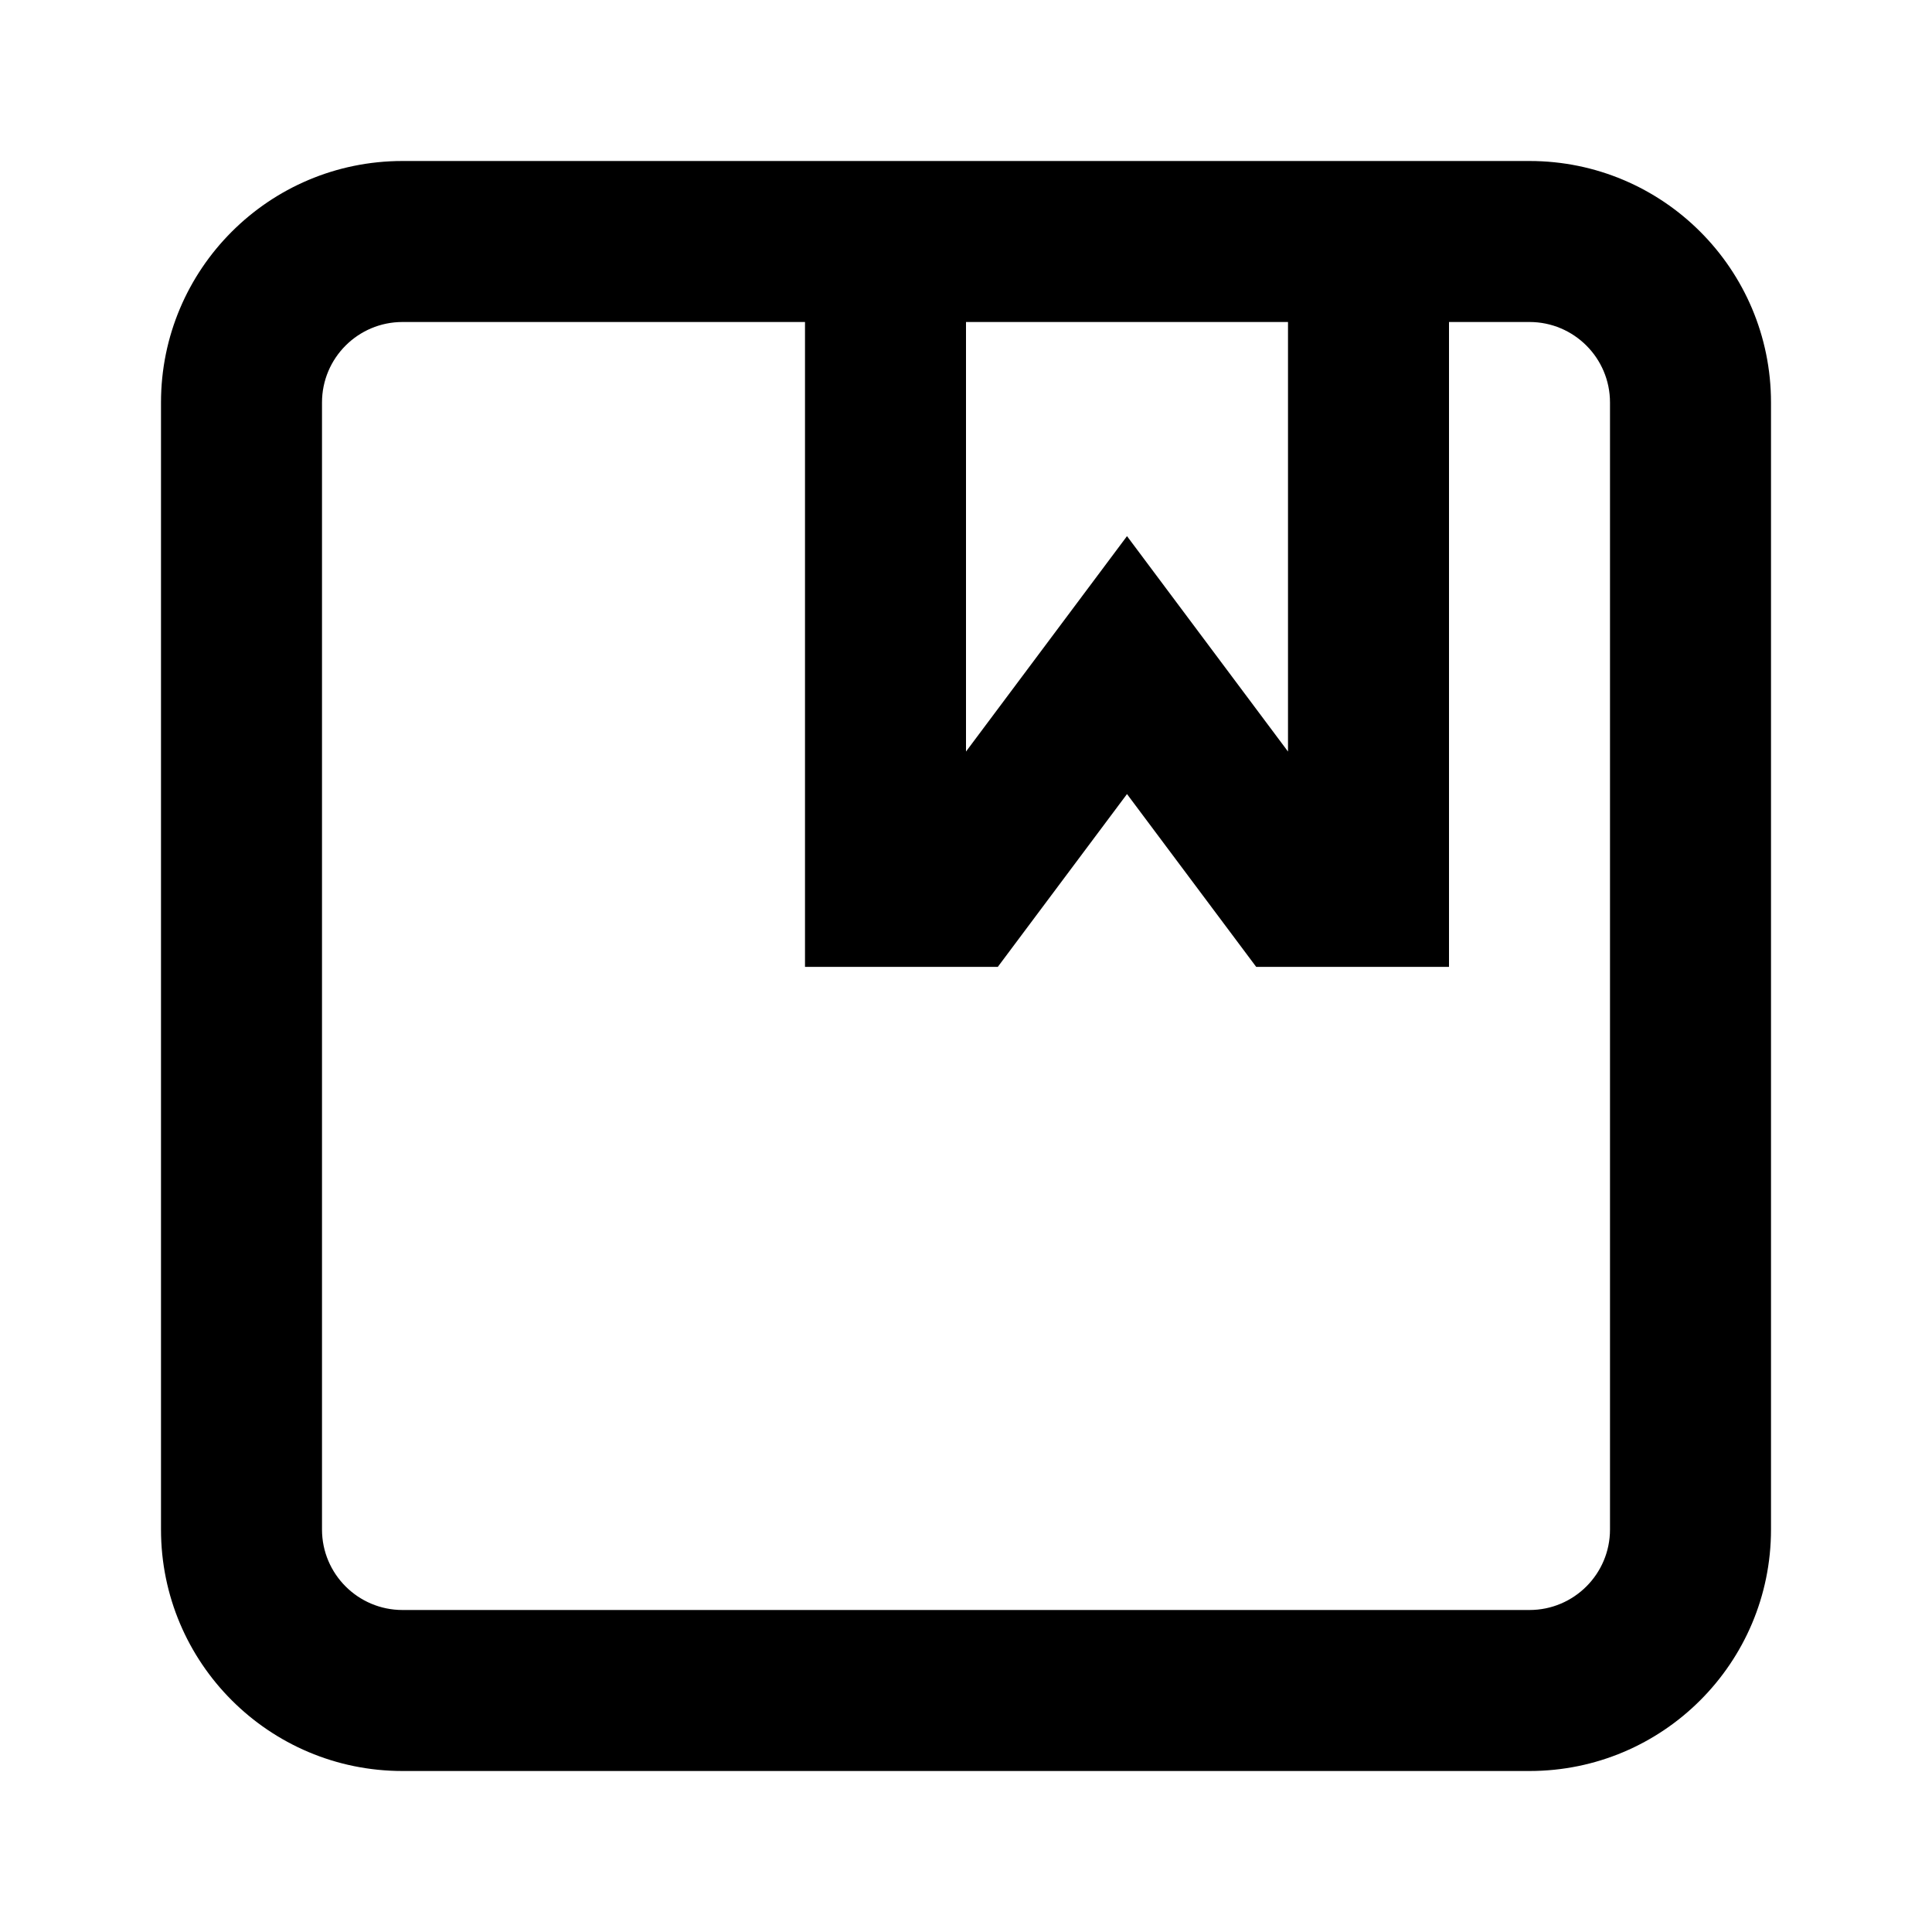
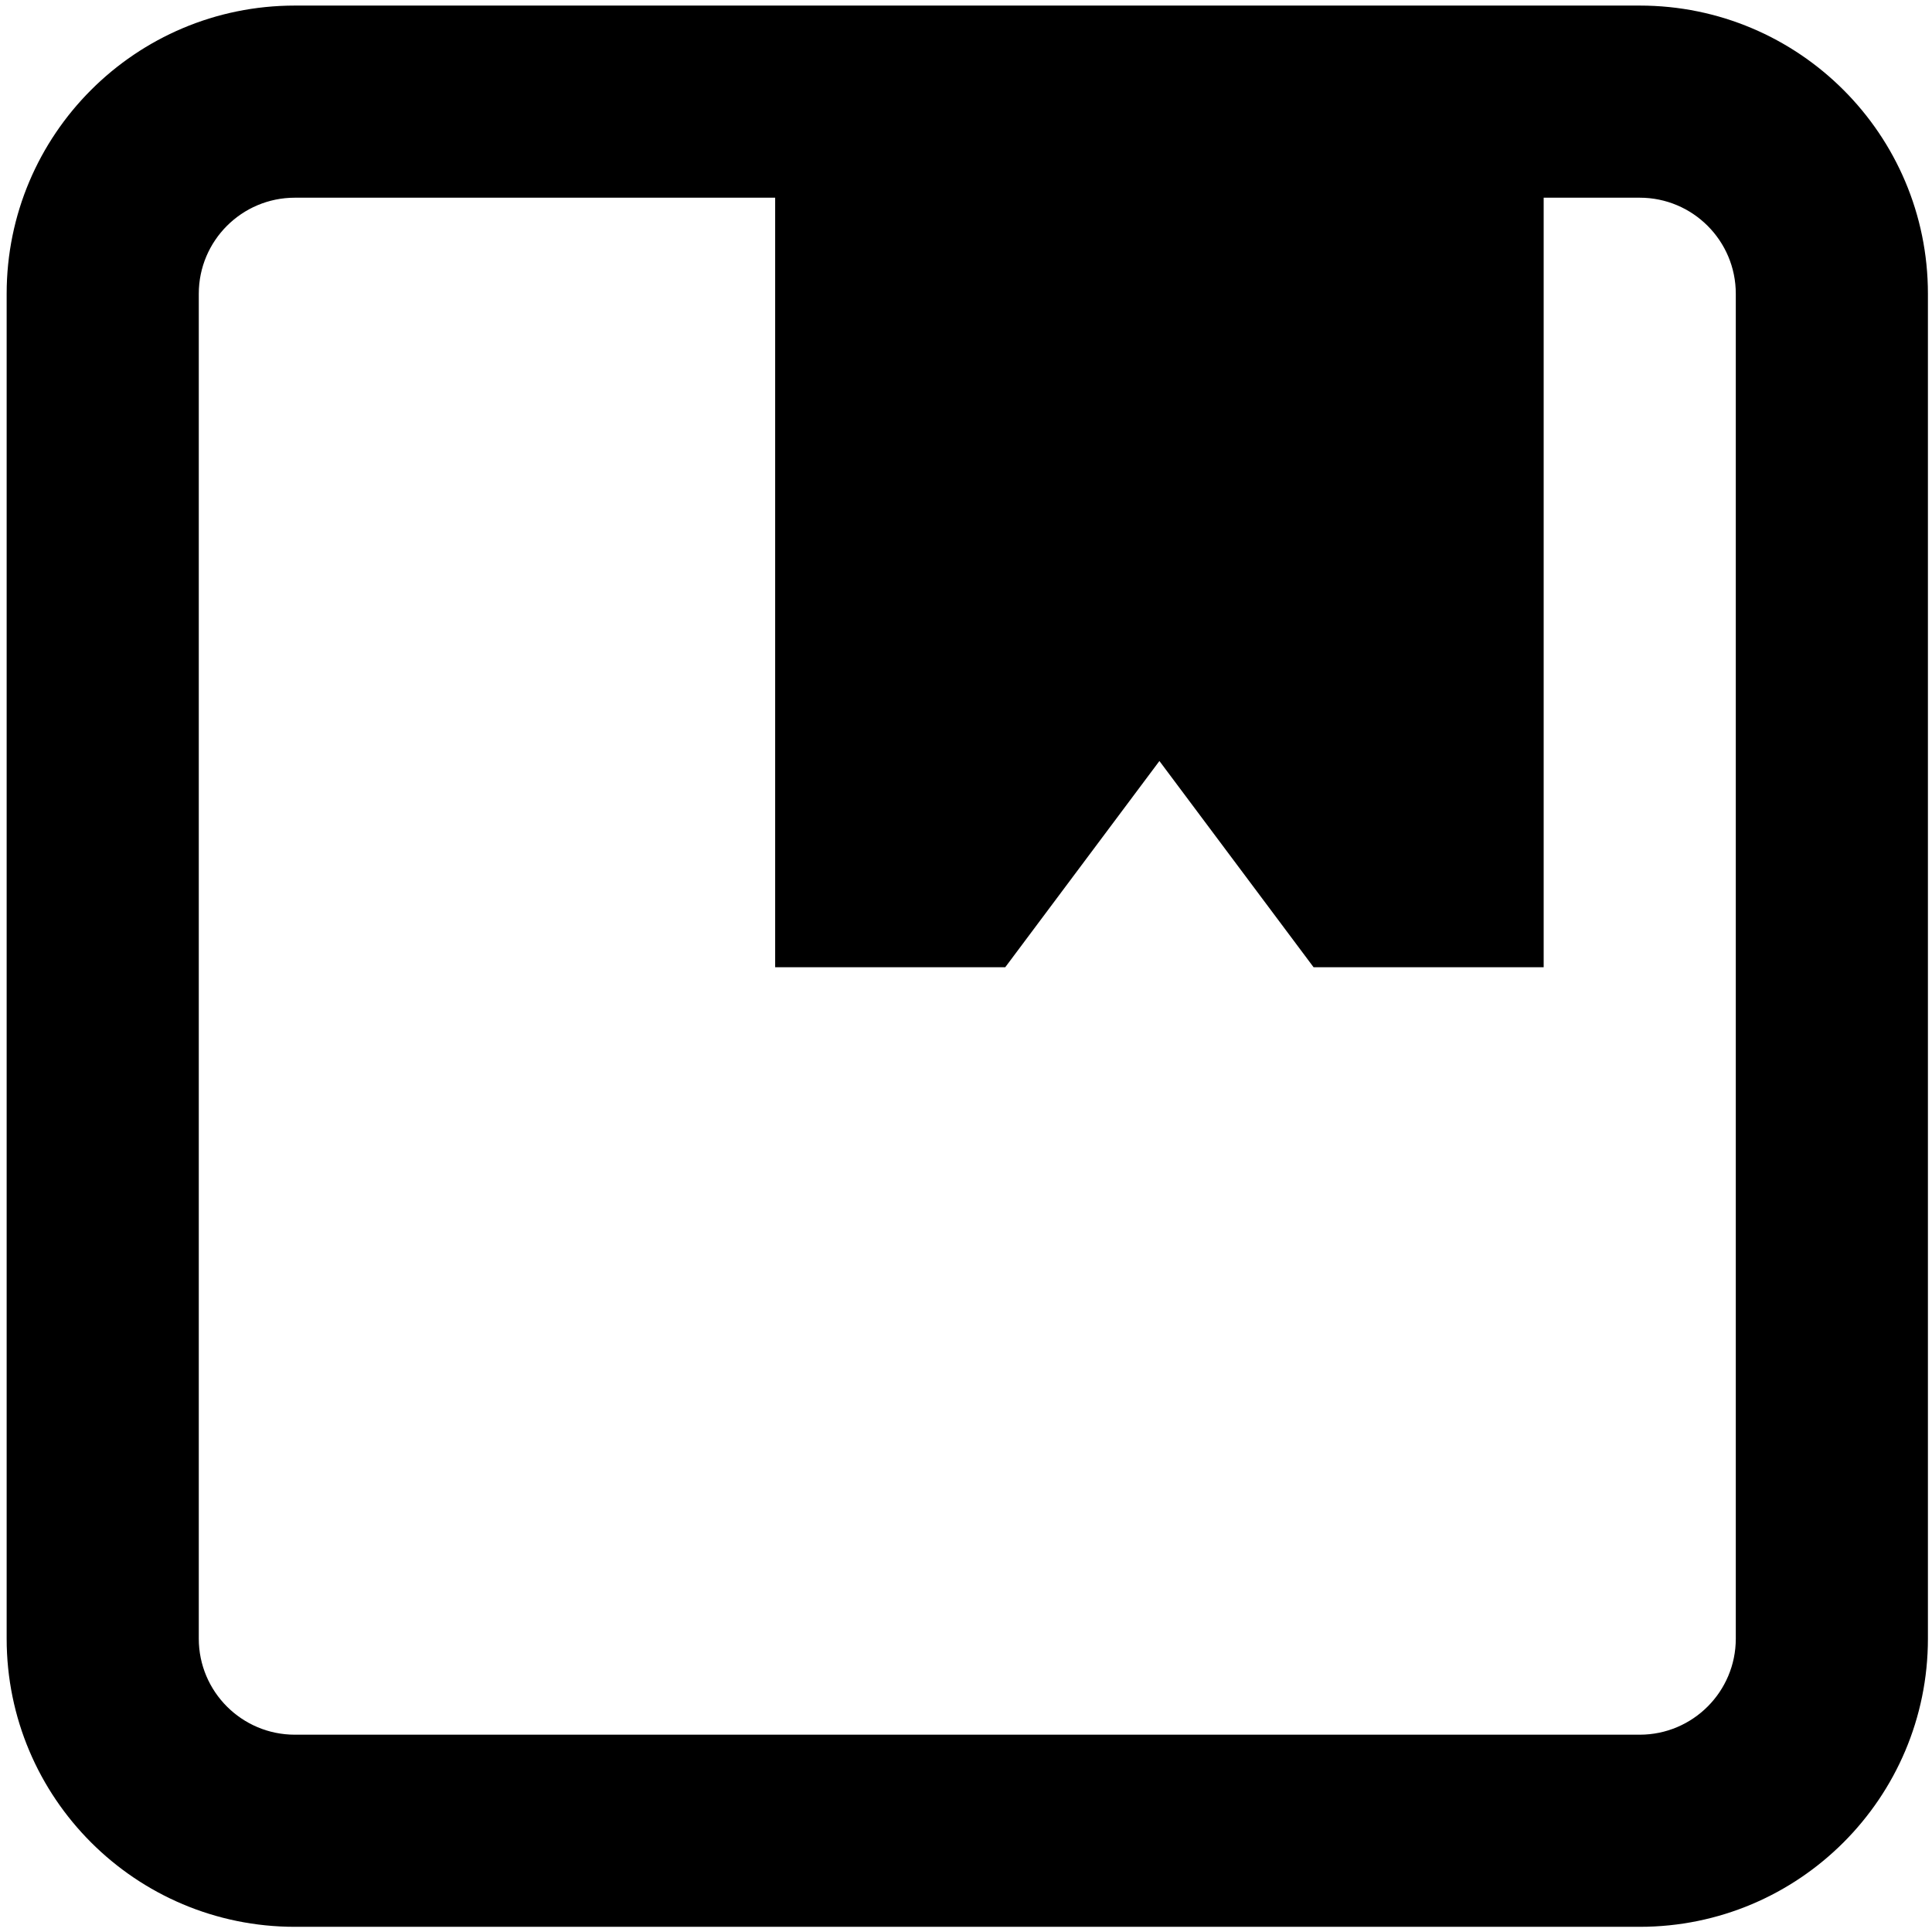
- <svg xmlns="http://www.w3.org/2000/svg" width="24" height="24" viewBox="0 0 24 24" fill="none">
-   <path fill-rule="evenodd" clip-rule="evenodd" d="M2 19C2 20.657 3.343 22 5 22H19C20.657 22 22 20.657 22 19V5C22 3.343 20.657 2 19 2H5C3.343 2 2 3.343 2 5V19ZM20 19C20 19.552 19.552 20 19 20H5C4.448 20 4 19.552 4 19V5C4 4.448 4.448 4 5 4H10V12.011L12.395 12.011L14 9.864L15.605 12.011H18L18 4H19C19.552 4 20 4.448 20 5V19ZM16 4H12V9.336L14 6.66L16 9.336V4Z" fill="currentColor" />
+ <svg xmlns="http://www.w3.org/2000/svg" width="1080" height="1080" xml:space="preserve" version="1.1">
+   <g>
+     <rect id="svg_1" fill="transparent" height="100%" width="100%" y="0" x="0" />
+     <g id="4839b63c-a3de-4a25-81f9-e53189d7f1cb" transform="matrix(1 0 0 1 540 540)" />
+     <g id="10b638d8-6d25-48ce-82e2-b68c3d45269a" transform="matrix(53.6999, 0, 0, 53.6993, 540.72, 540.11)">
+       <path id="svg_3" fill-rule=" nonzero" fill=" rgb(0,0,0)" stroke-miterlimit="4" stroke-linejoin=" miter" stroke-dashoffset="0" stroke-dasharray=" none" stroke-width="0" stroke=" rgb(0,0,0)" stroke-linecap=" butt" d="m-10,7c0,1.657 1.343,3 3,3l14,0c1.657,0 3,-1.343 3,-3l0,-14c0,-1.657 -1.343,-3 -3,-3l-14,0c-1.657,0 -3,1.343 -3,3l0,14zm18,0c0,0.552 -0.448,1 -1,1l-14,0c-0.552,0 -1,-0.448 -1,-1l0,-14c0,-0.552 0.448,-1 1,-1l5,0l0,8.011l2.395,0l1.605,-2.147l1.605,2.147l2.395,0l-0,-8.011l1,0c0.552,0 1,0.448 1,1l0,14zm-4,-15l-4,0l0,5.336l2,-2.675l2,2.675l0,-5.336z" vector-effect="non-scaling-stroke" />
+     </g>
+   </g>
</svg>
